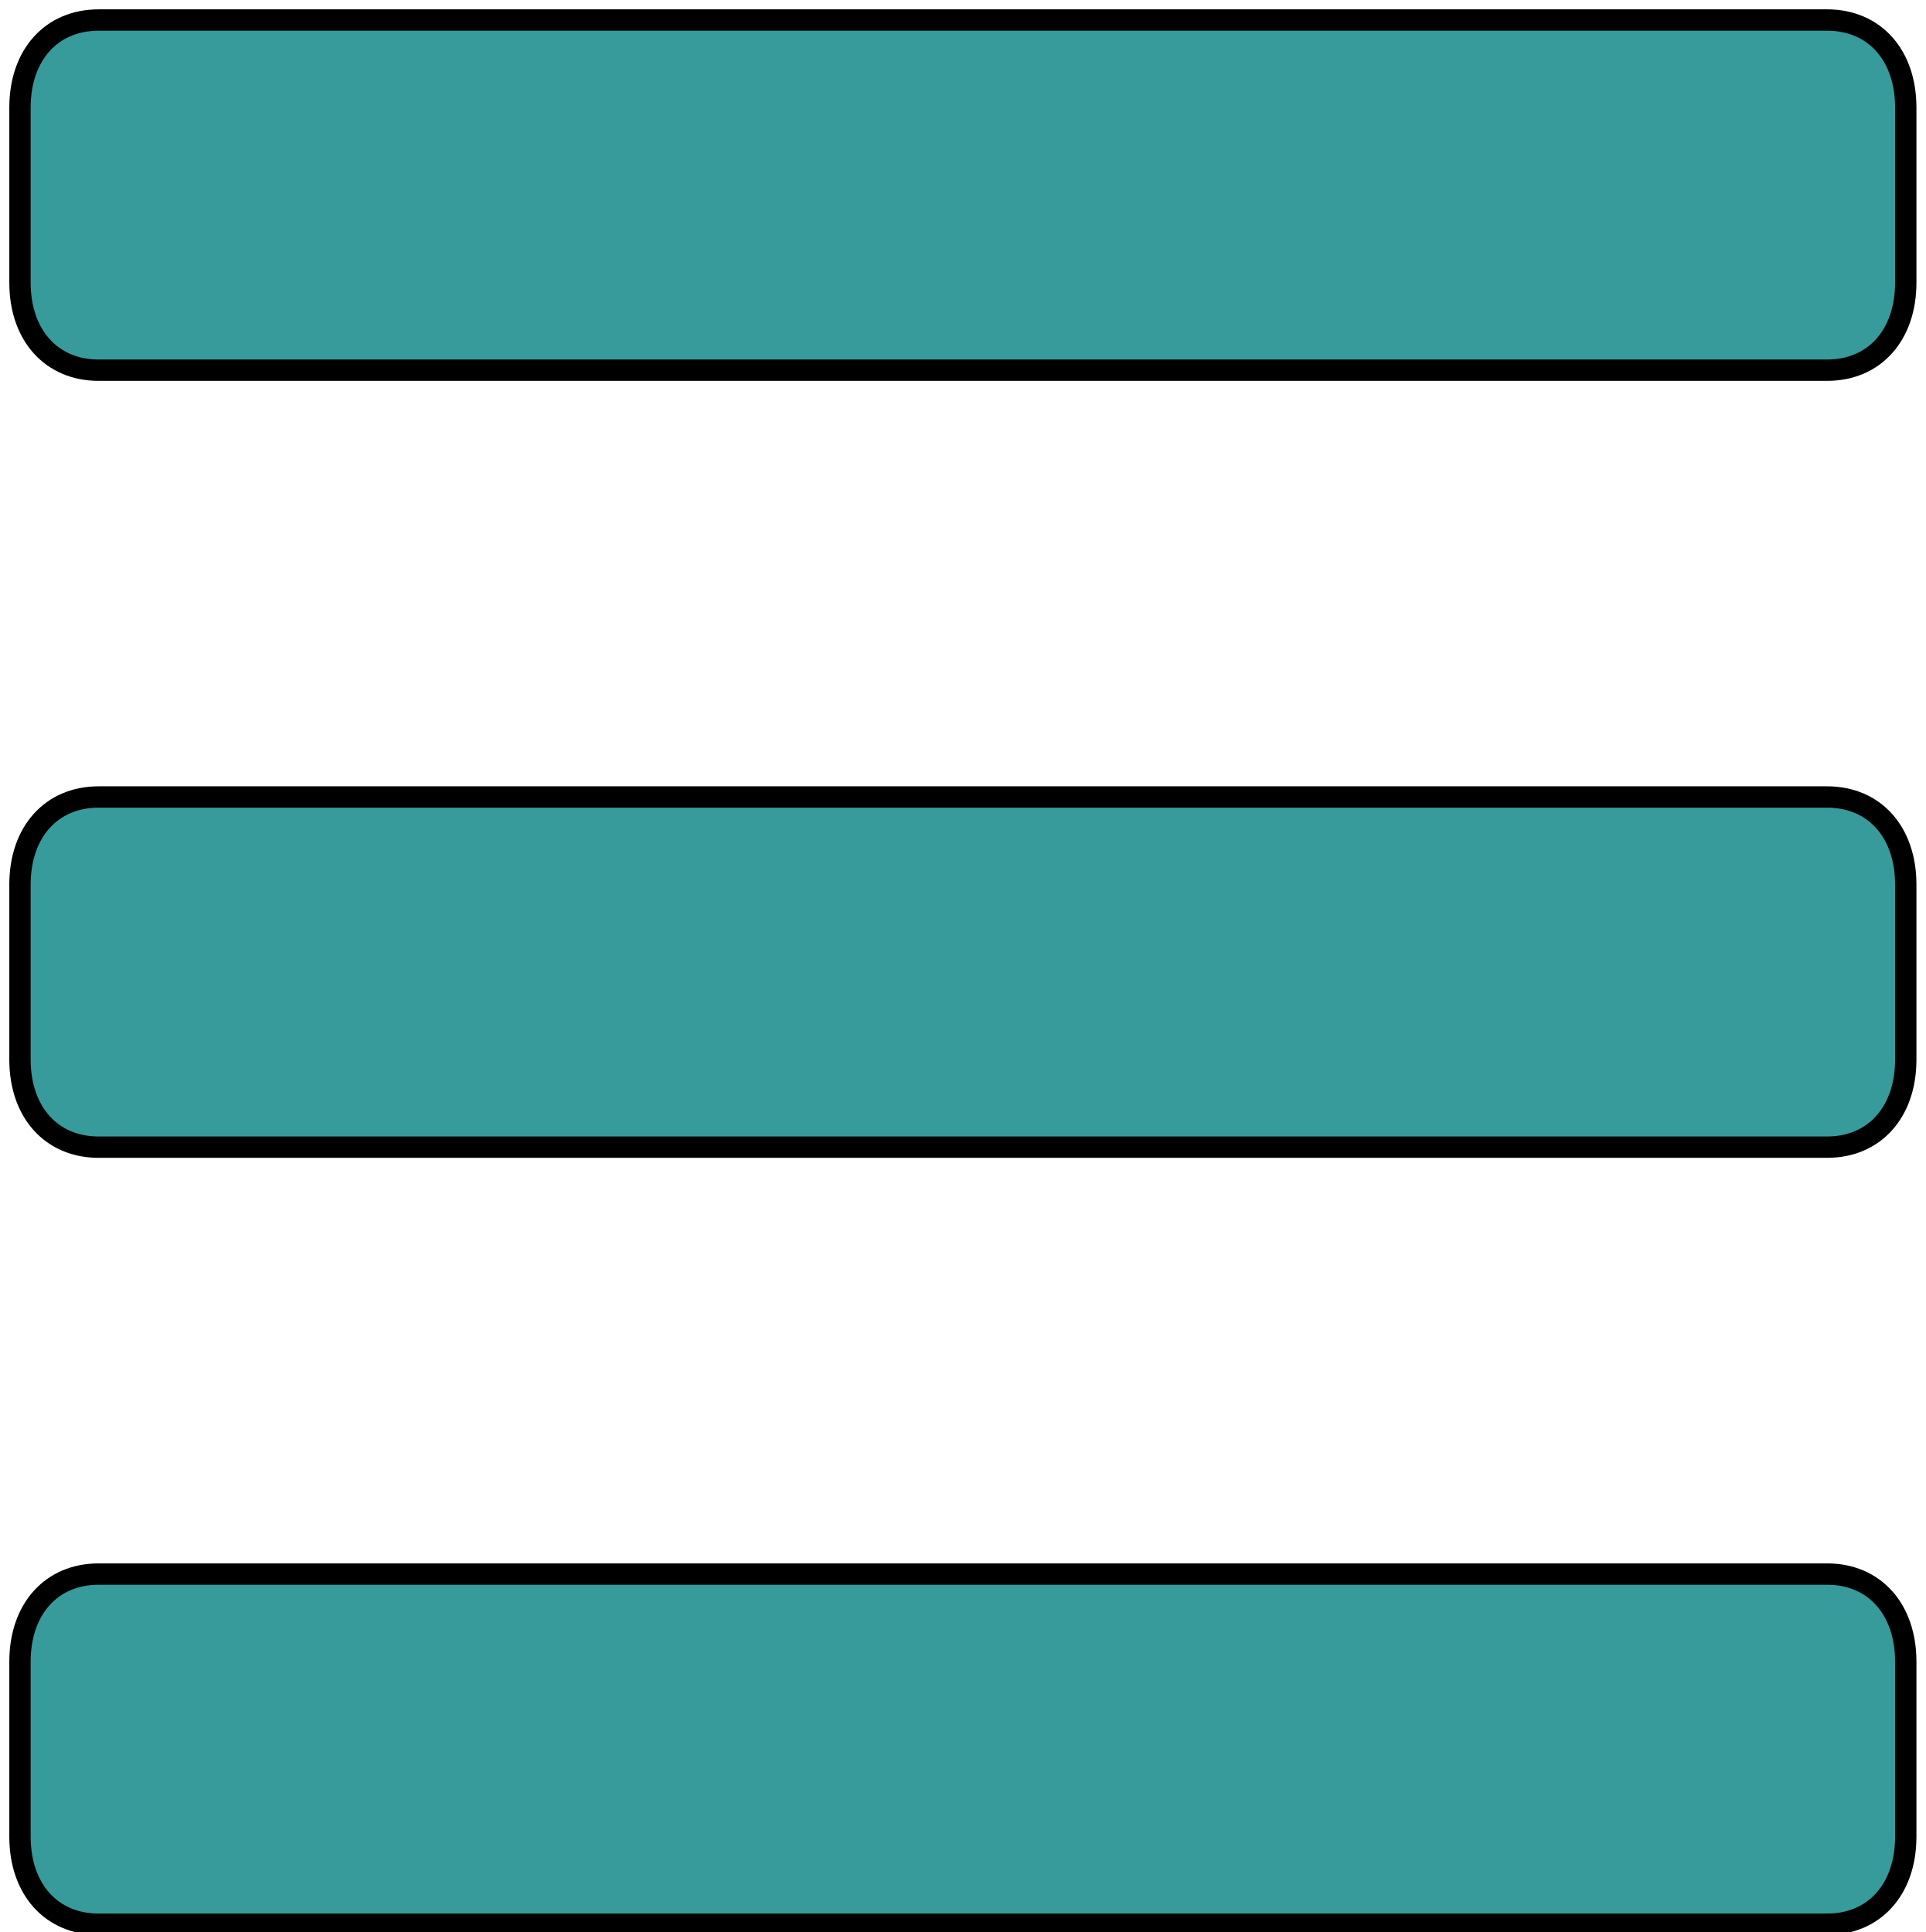
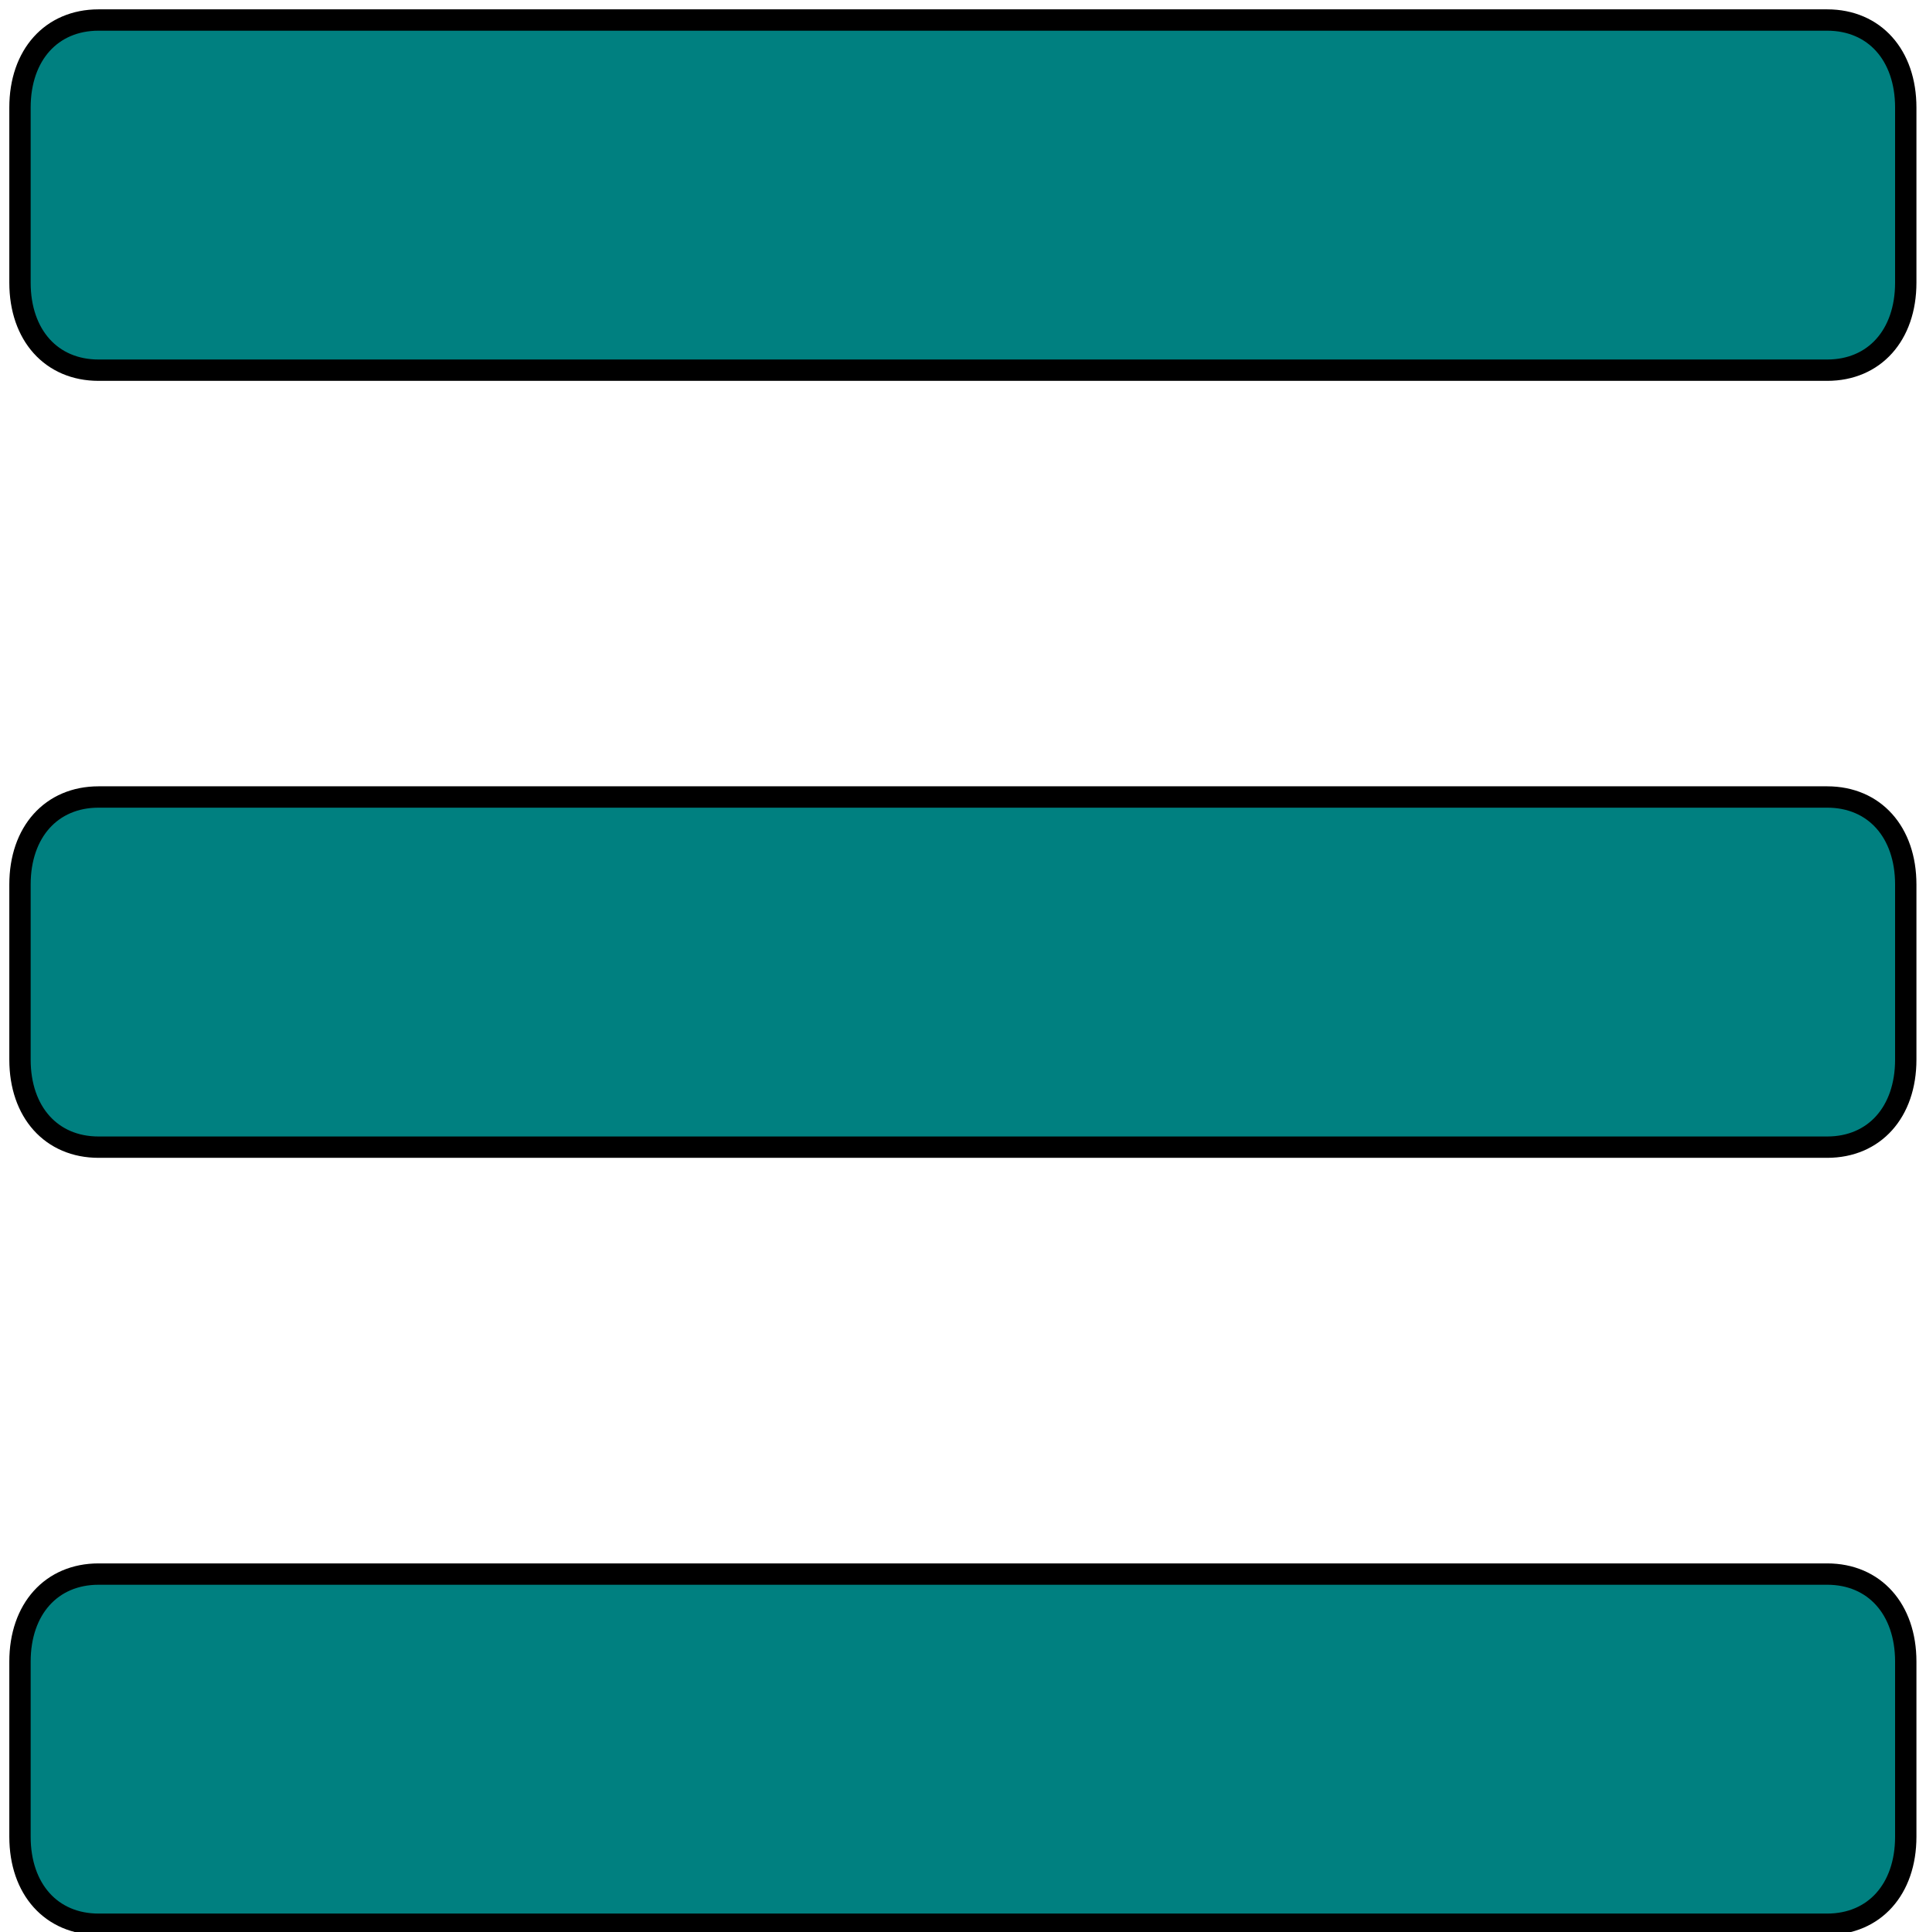
<svg xmlns="http://www.w3.org/2000/svg" version="1.1" viewBox="0 0 16.959 17.015" enable-background="new 0 0 24 24" width="361.782" height="362.991" id="svg2">
  <defs id="defs14" />
-   <path style="fill:#008080;fill-opacity:0.784;stroke:#000000;stroke-width:0.188;stroke-miterlimit:4;stroke-dasharray:none;stroke-opacity:1" id="path6" d="m 16.783,0.947 c 0,-0.463 -0.277,-0.771 -0.692,-0.771 l -15.223,0 c -0.415,0 -0.692,0.308 -0.692,0.771 l 0,1.542 c 0,0.463 0.277,0.771 0.692,0.771 l 15.223,0 c 0.415,0 0.692,-0.308 0.692,-0.771 l 0,-1.542 z" />
-   <path d="m 16.783,14.634 c 0,-0.463 -0.277,-0.771 -0.692,-0.771 l -15.223,0 c -0.415,0 -0.692,0.308 -0.692,0.771 l 0,1.542 c 0,0.463 0.277,0.771 0.692,0.771 l 15.223,0 c 0.415,0 0.692,-0.308 0.692,-0.771 l 0,-1.542 z" id="path4150" style="fill:#008080;fill-opacity:0.784;stroke:#000000;stroke-width:0.188;stroke-miterlimit:4;stroke-dasharray:none;stroke-opacity:1" />
-   <path style="fill:#008080;fill-opacity:0.784;stroke:#000000;stroke-width:0.188;stroke-miterlimit:4;stroke-dasharray:none;stroke-opacity:1" id="path4152" d="m 16.783,7.79 c 0,-0.463 -0.277,-0.771 -0.692,-0.771 l -15.223,0 c -0.415,0 -0.692,0.308 -0.692,0.771 l 0,1.542 c 0,0.463 0.277,0.771 0.692,0.771 l 15.223,0 c 0.415,0 0.692,-0.308 0.692,-0.771 l 0,-1.542 z" />
+   <path style="fill:#008080;fill-opacity:1;stroke:#000000;stroke-width:0.188;stroke-miterlimit:4;stroke-dasharray:none;stroke-opacity:1" id="path6" d="m 16.783,0.947 c 0,-0.463 -0.277,-0.771 -0.692,-0.771 l -15.223,0 c -0.415,0 -0.692,0.308 -0.692,0.771 l 0,1.542 c 0,0.463 0.277,0.771 0.692,0.771 l 15.223,0 c 0.415,0 0.692,-0.308 0.692,-0.771 l 0,-1.542 z" />
+   <path d="m 16.783,14.634 c 0,-0.463 -0.277,-0.771 -0.692,-0.771 l -15.223,0 c -0.415,0 -0.692,0.308 -0.692,0.771 l 0,1.542 c 0,0.463 0.277,0.771 0.692,0.771 l 15.223,0 c 0.415,0 0.692,-0.308 0.692,-0.771 l 0,-1.542 z" id="path4150" style="fill:#008080;fill-opacity:1;stroke:#000000;stroke-width:0.188;stroke-miterlimit:4;stroke-dasharray:none;stroke-opacity:1" />
+   <path style="fill:#008080;fill-opacity:1;stroke:#000000;stroke-width:0.188;stroke-miterlimit:4;stroke-dasharray:none;stroke-opacity:1" id="path4152" d="m 16.783,7.79 c 0,-0.463 -0.277,-0.771 -0.692,-0.771 l -15.223,0 c -0.415,0 -0.692,0.308 -0.692,0.771 l 0,1.542 c 0,0.463 0.277,0.771 0.692,0.771 l 15.223,0 c 0.415,0 0.692,-0.308 0.692,-0.771 l 0,-1.542 z" />
</svg>
